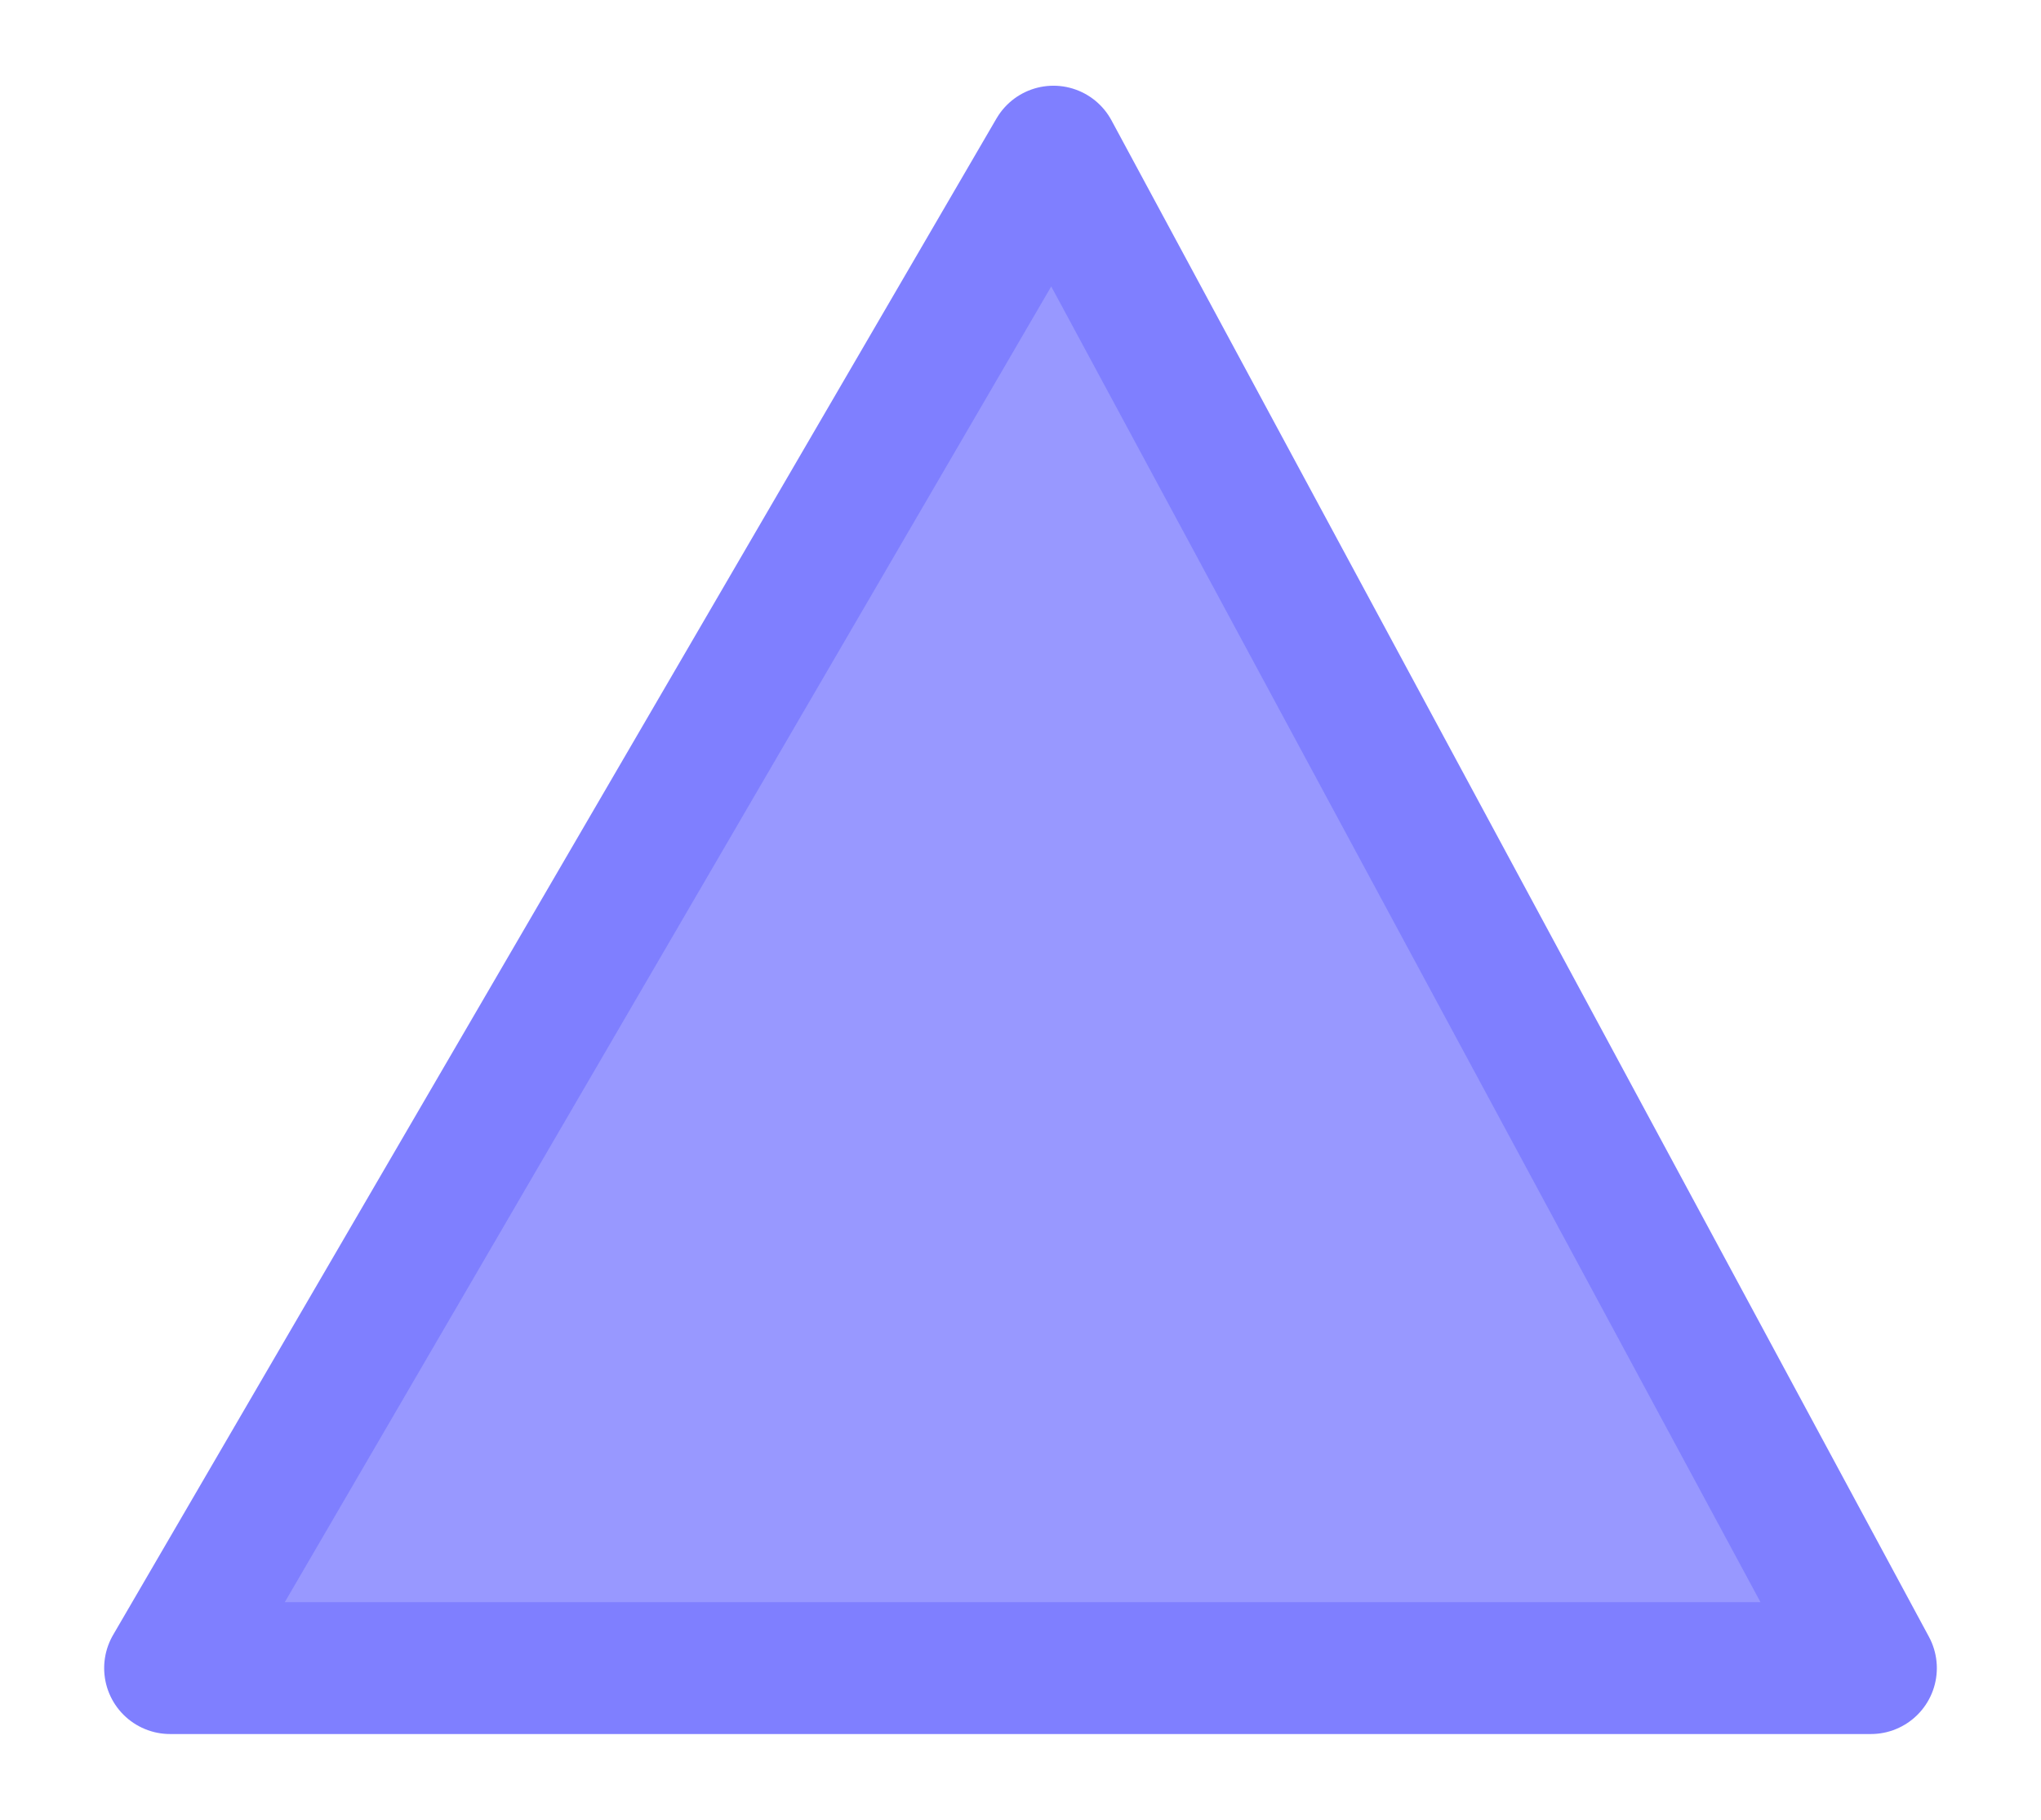
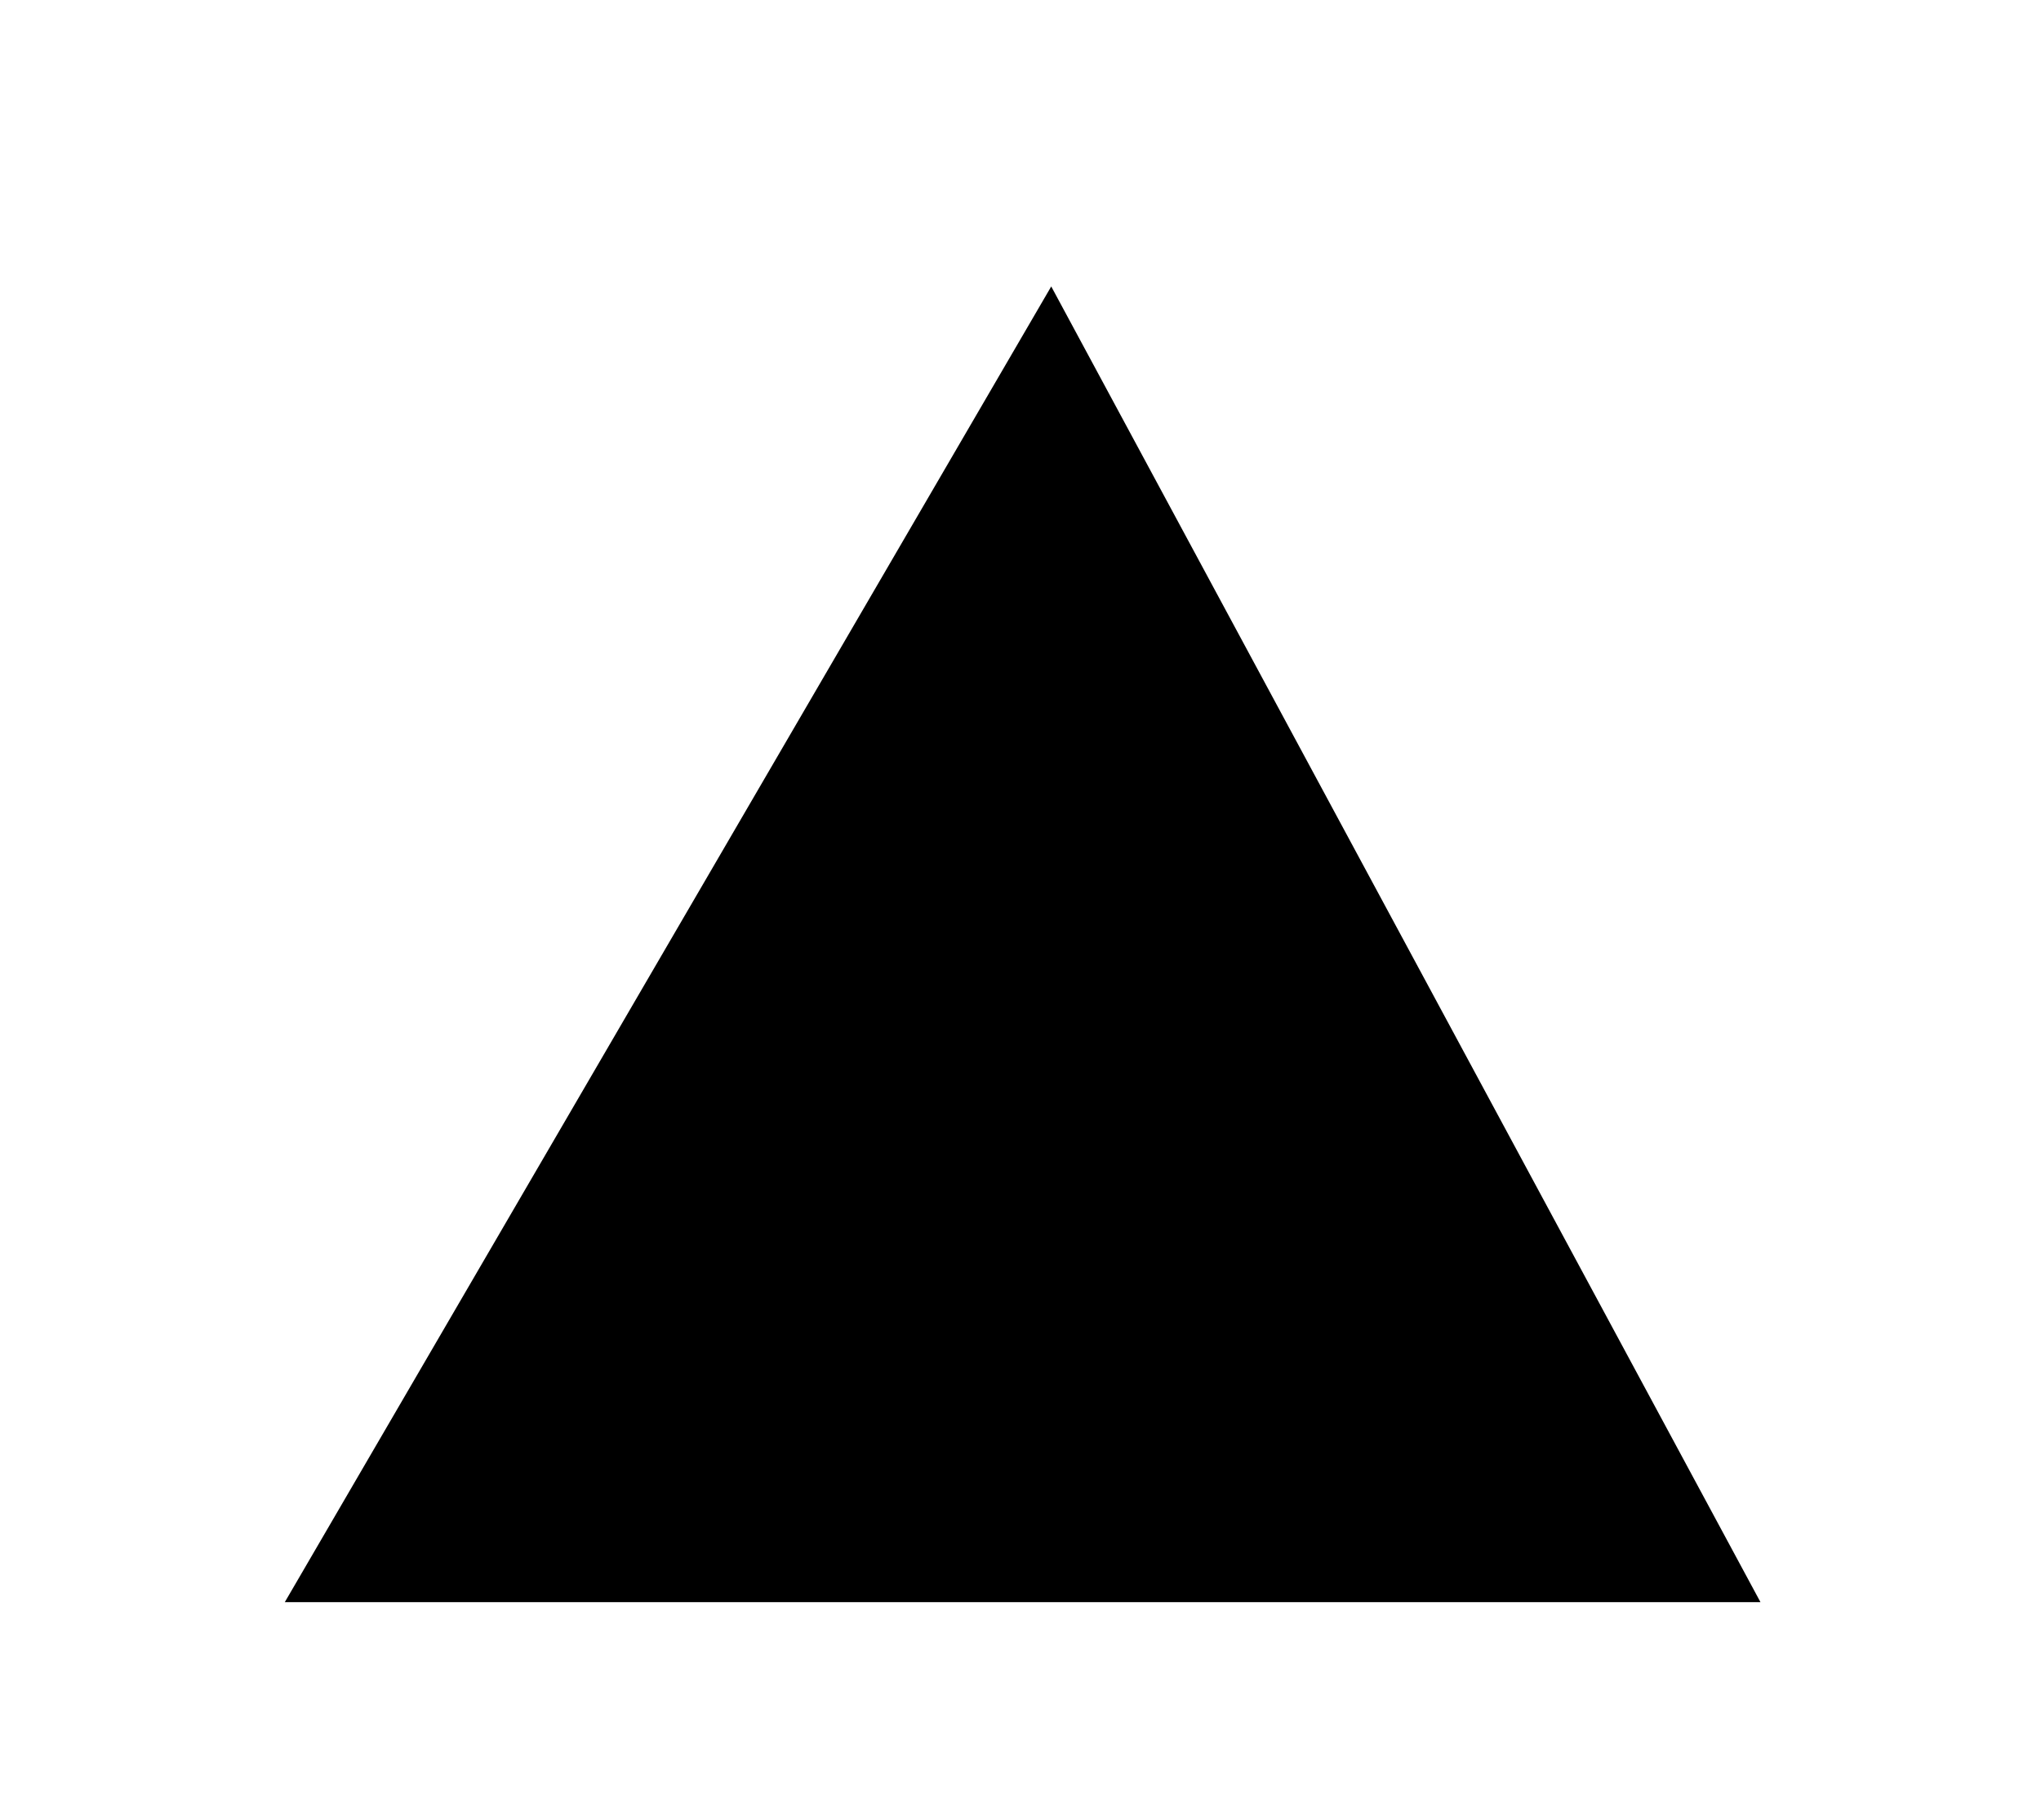
<svg xmlns="http://www.w3.org/2000/svg" width="100%" height="100%" version="1.1" style="stroke-linecap: round; stroke-linejoin: round; " viewBox="553.068 22.47 154.8 138">
-   <polygon id="SvgjsPolygon2686" points="50,-63 112,52 -17,52" transform="matrix(1,0,0,1,582.968,96.97018)" style="stroke: rgb(127, 127, 255); stroke-opacity: 1; stroke-width: 10; fill: rgb(50, 50, 255); fill-opacity: 0.5;" />
+   <polygon id="SvgjsPolygon2686" points="50,-63 112,52 -17,52" transform="matrix(1,0,0,1,582.968,96.97018)" style="stroke: rgb(255, 255, 255); stroke-opacity: 1; stroke-width: 10; fill: rgb(0, 0, 0); fill-opacity: 1;" />
</svg>
